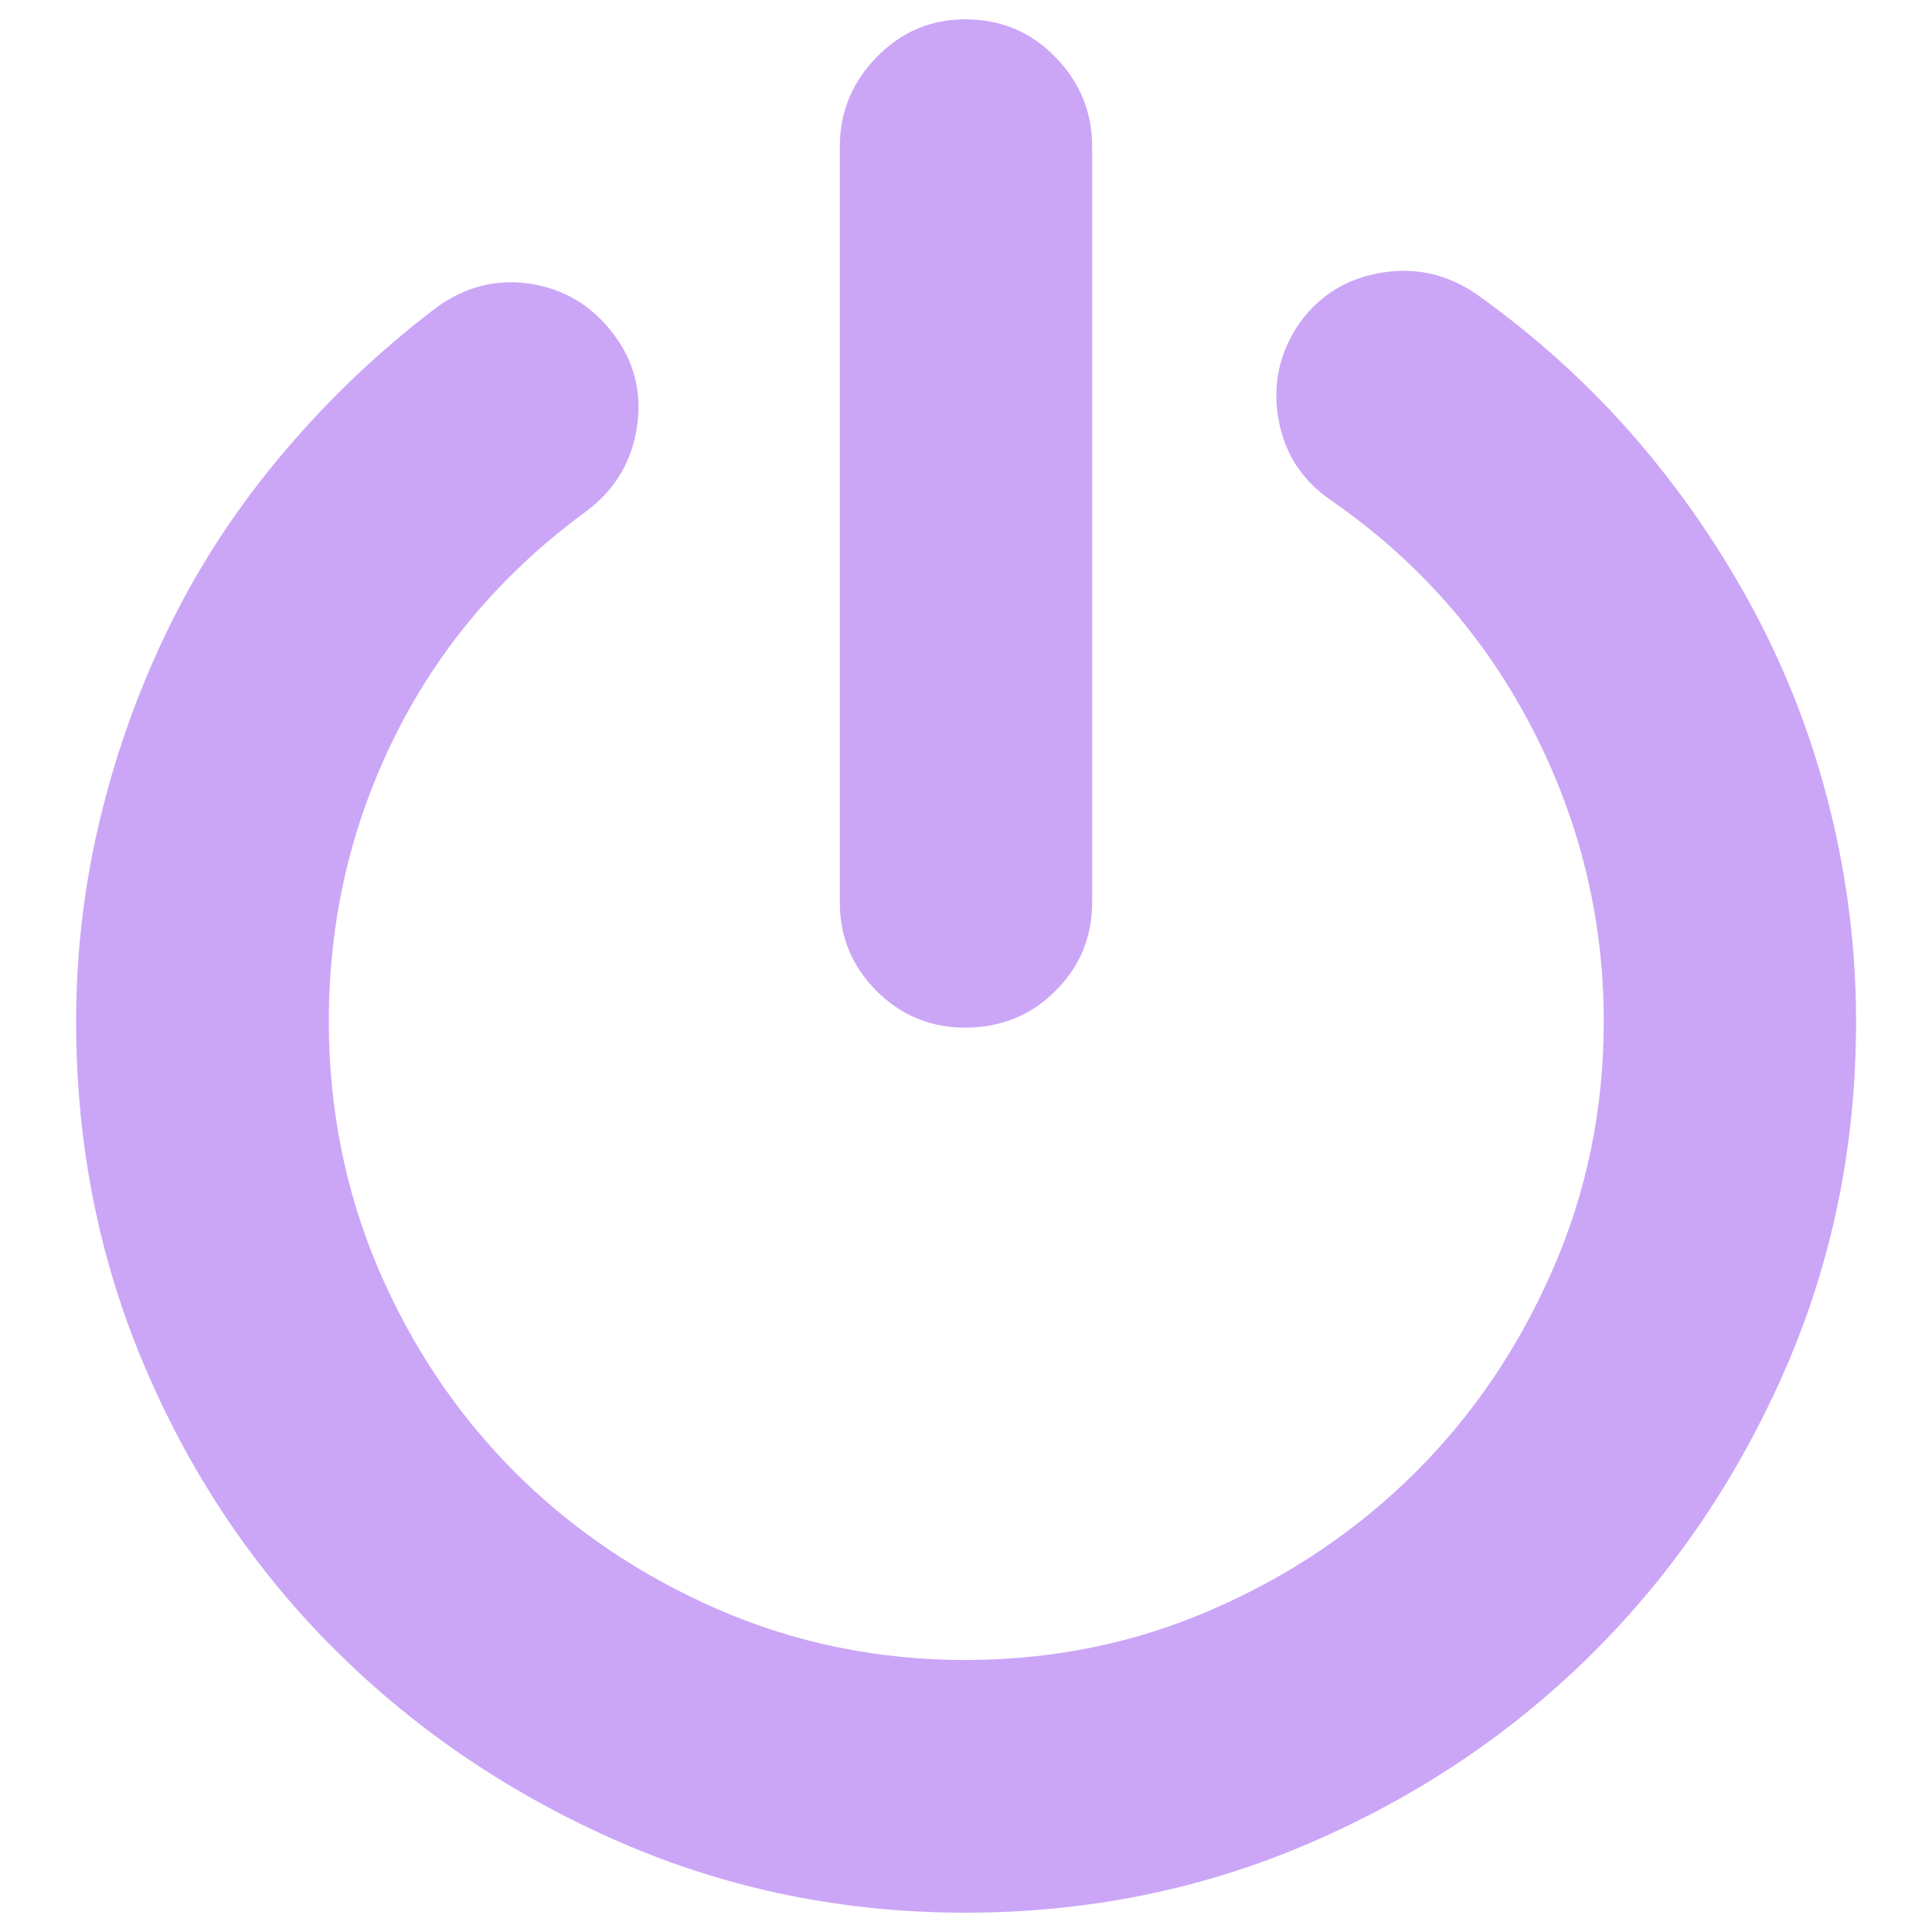
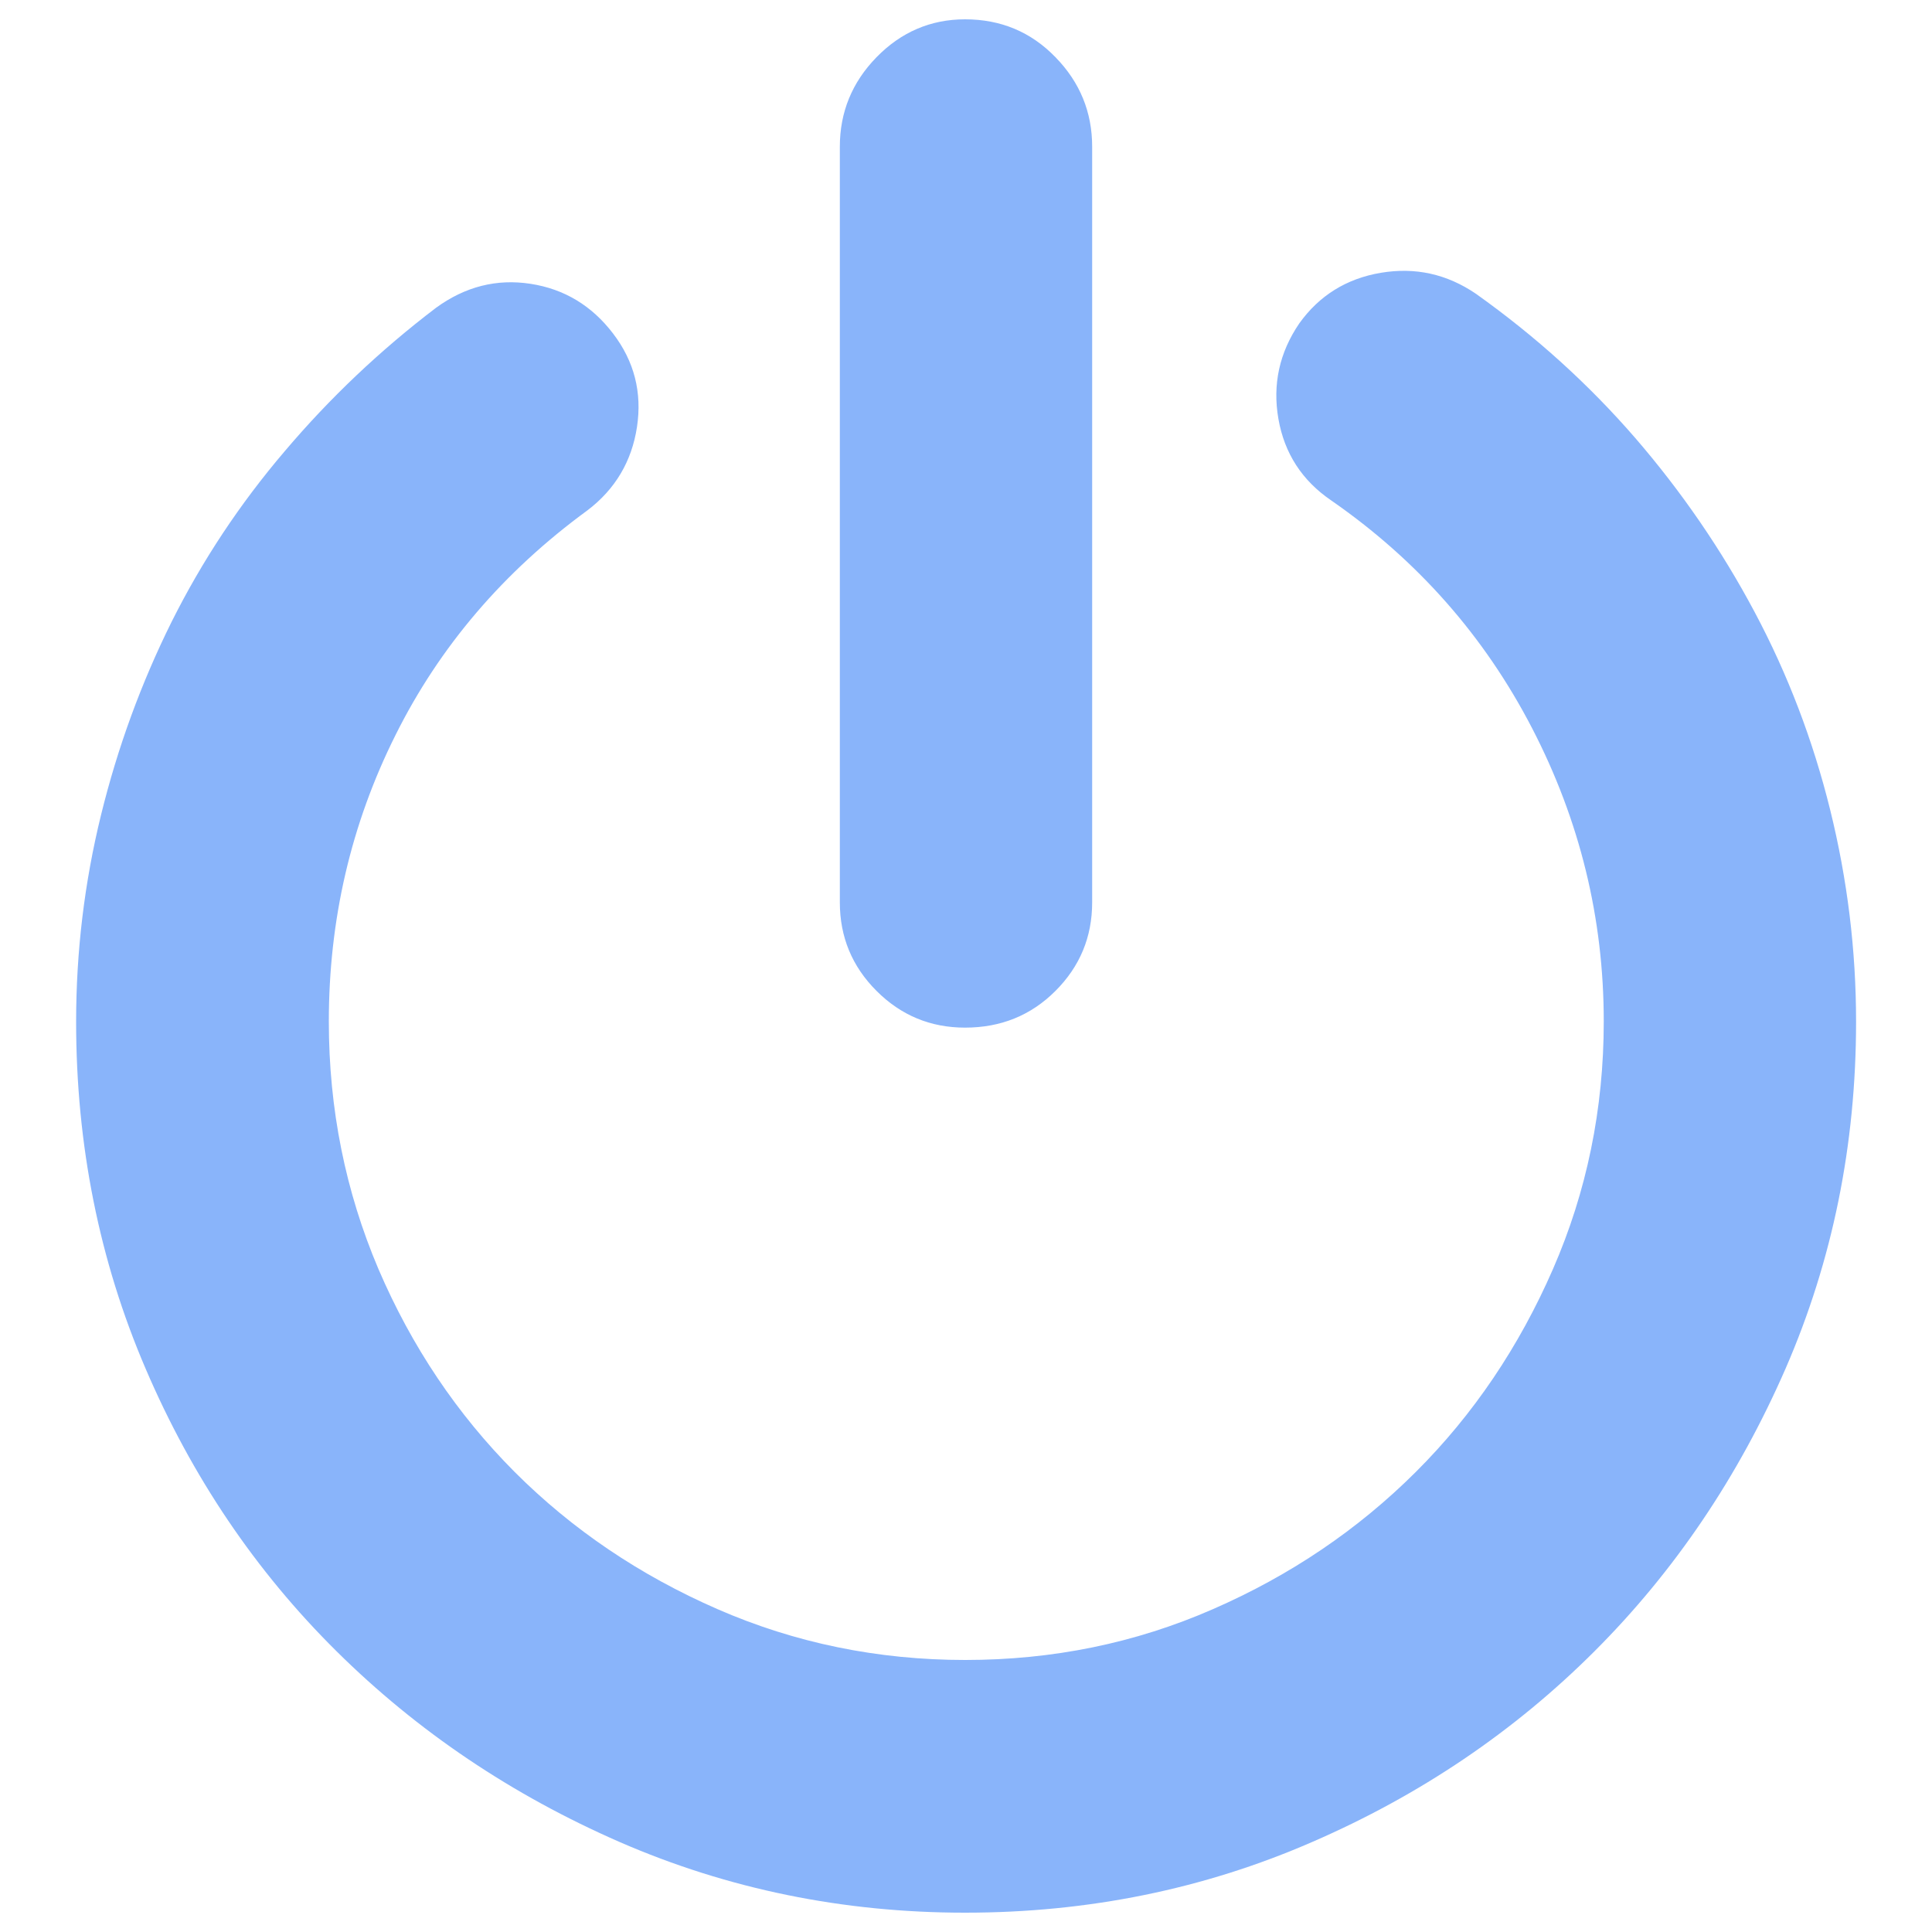
- <svg xmlns="http://www.w3.org/2000/svg" fill="#cba6f7" version="1.1" x="0px" y="0px" viewBox="0 0 1000 1000" enable-background="new 0 0 1000 1000" xml:space="preserve">
+ <svg xmlns="http://www.w3.org/2000/svg" fill="#89b4fa" version="1.1" x="0px" y="0px" viewBox="0 0 1000 1000" enable-background="new 0 0 1000 1000" xml:space="preserve">
  <g>
    <path d="M764,152.1c30.9,22,58.3,46.8,82.4,74.6c24,27.8,44.6,57.8,61.8,90.1c17.2,32.3,30.2,66.4,39.1,102.4c8.9,36,13.4,72.6,13.4,109.6c0,63.8-12.2,123.7-36.5,179.6c-24.4,55.9-57.3,104.7-98.8,146.2c-41.5,41.5-90.2,74.5-146.2,98.8C623.2,977.8,563.3,990,499.5,990c-63.1,0-122.7-12.2-178.6-36.5c-55.9-24.4-104.8-57.3-146.7-98.8c-41.9-41.5-74.8-90.2-98.8-146.2c-24-55.9-36-115.8-36-179.6c0-36.4,4.3-72.1,12.9-107.1c8.6-35,20.8-68.3,36.5-99.9c15.8-31.6,35.3-61.1,58.7-88.5c23.3-27.5,49.4-52.2,78.2-74.1c15.1-11,31.4-15.1,48.9-12.4c17.5,2.7,31.7,11.3,42.7,25.7c11,14.4,15.1,30.5,12.4,48.4c-2.7,17.8-11.3,32.3-25.7,43.2c-43.2,31.6-76.4,70.3-99.3,116.3c-23,46-34.5,95.4-34.5,148.2c0,45.3,8.6,88,25.7,128.2c17.2,40.1,40.7,75.1,70.5,105c29.9,29.9,64.9,53.5,105,71c40.1,17.5,82.9,26.3,128.2,26.3c45.3,0,88-8.7,128.2-26.3c40.1-17.5,75.1-41.2,105-71s53.5-64.9,71-105c17.5-40.1,26.3-82.9,26.3-128.2c0-53.5-12.4-104.1-37.1-151.8c-24.7-47.7-59.4-87-104-117.9c-15.1-10.3-24.2-24.4-27.3-42.2c-3.1-17.8,0.5-34.3,10.8-49.4c10.3-14.4,24.4-23.2,42.2-26.2C732.5,138.2,748.9,141.8,764,152.1L764,152.1z M499.5,531.9c-17.8,0-33.1-6.3-45.8-19c-12.7-12.7-19-28-19-45.8V75.9c0-17.8,6.3-33.3,19-46.3c12.7-13,28-19.6,45.8-19.6c18.5,0,34.1,6.5,46.8,19.6c12.7,13,19,28.5,19,46.3v391.2c0,17.8-6.3,33.1-19,45.8C533.6,525.6,518,531.9,499.5,531.9L499.5,531.9z" />
  </g>
</svg>
